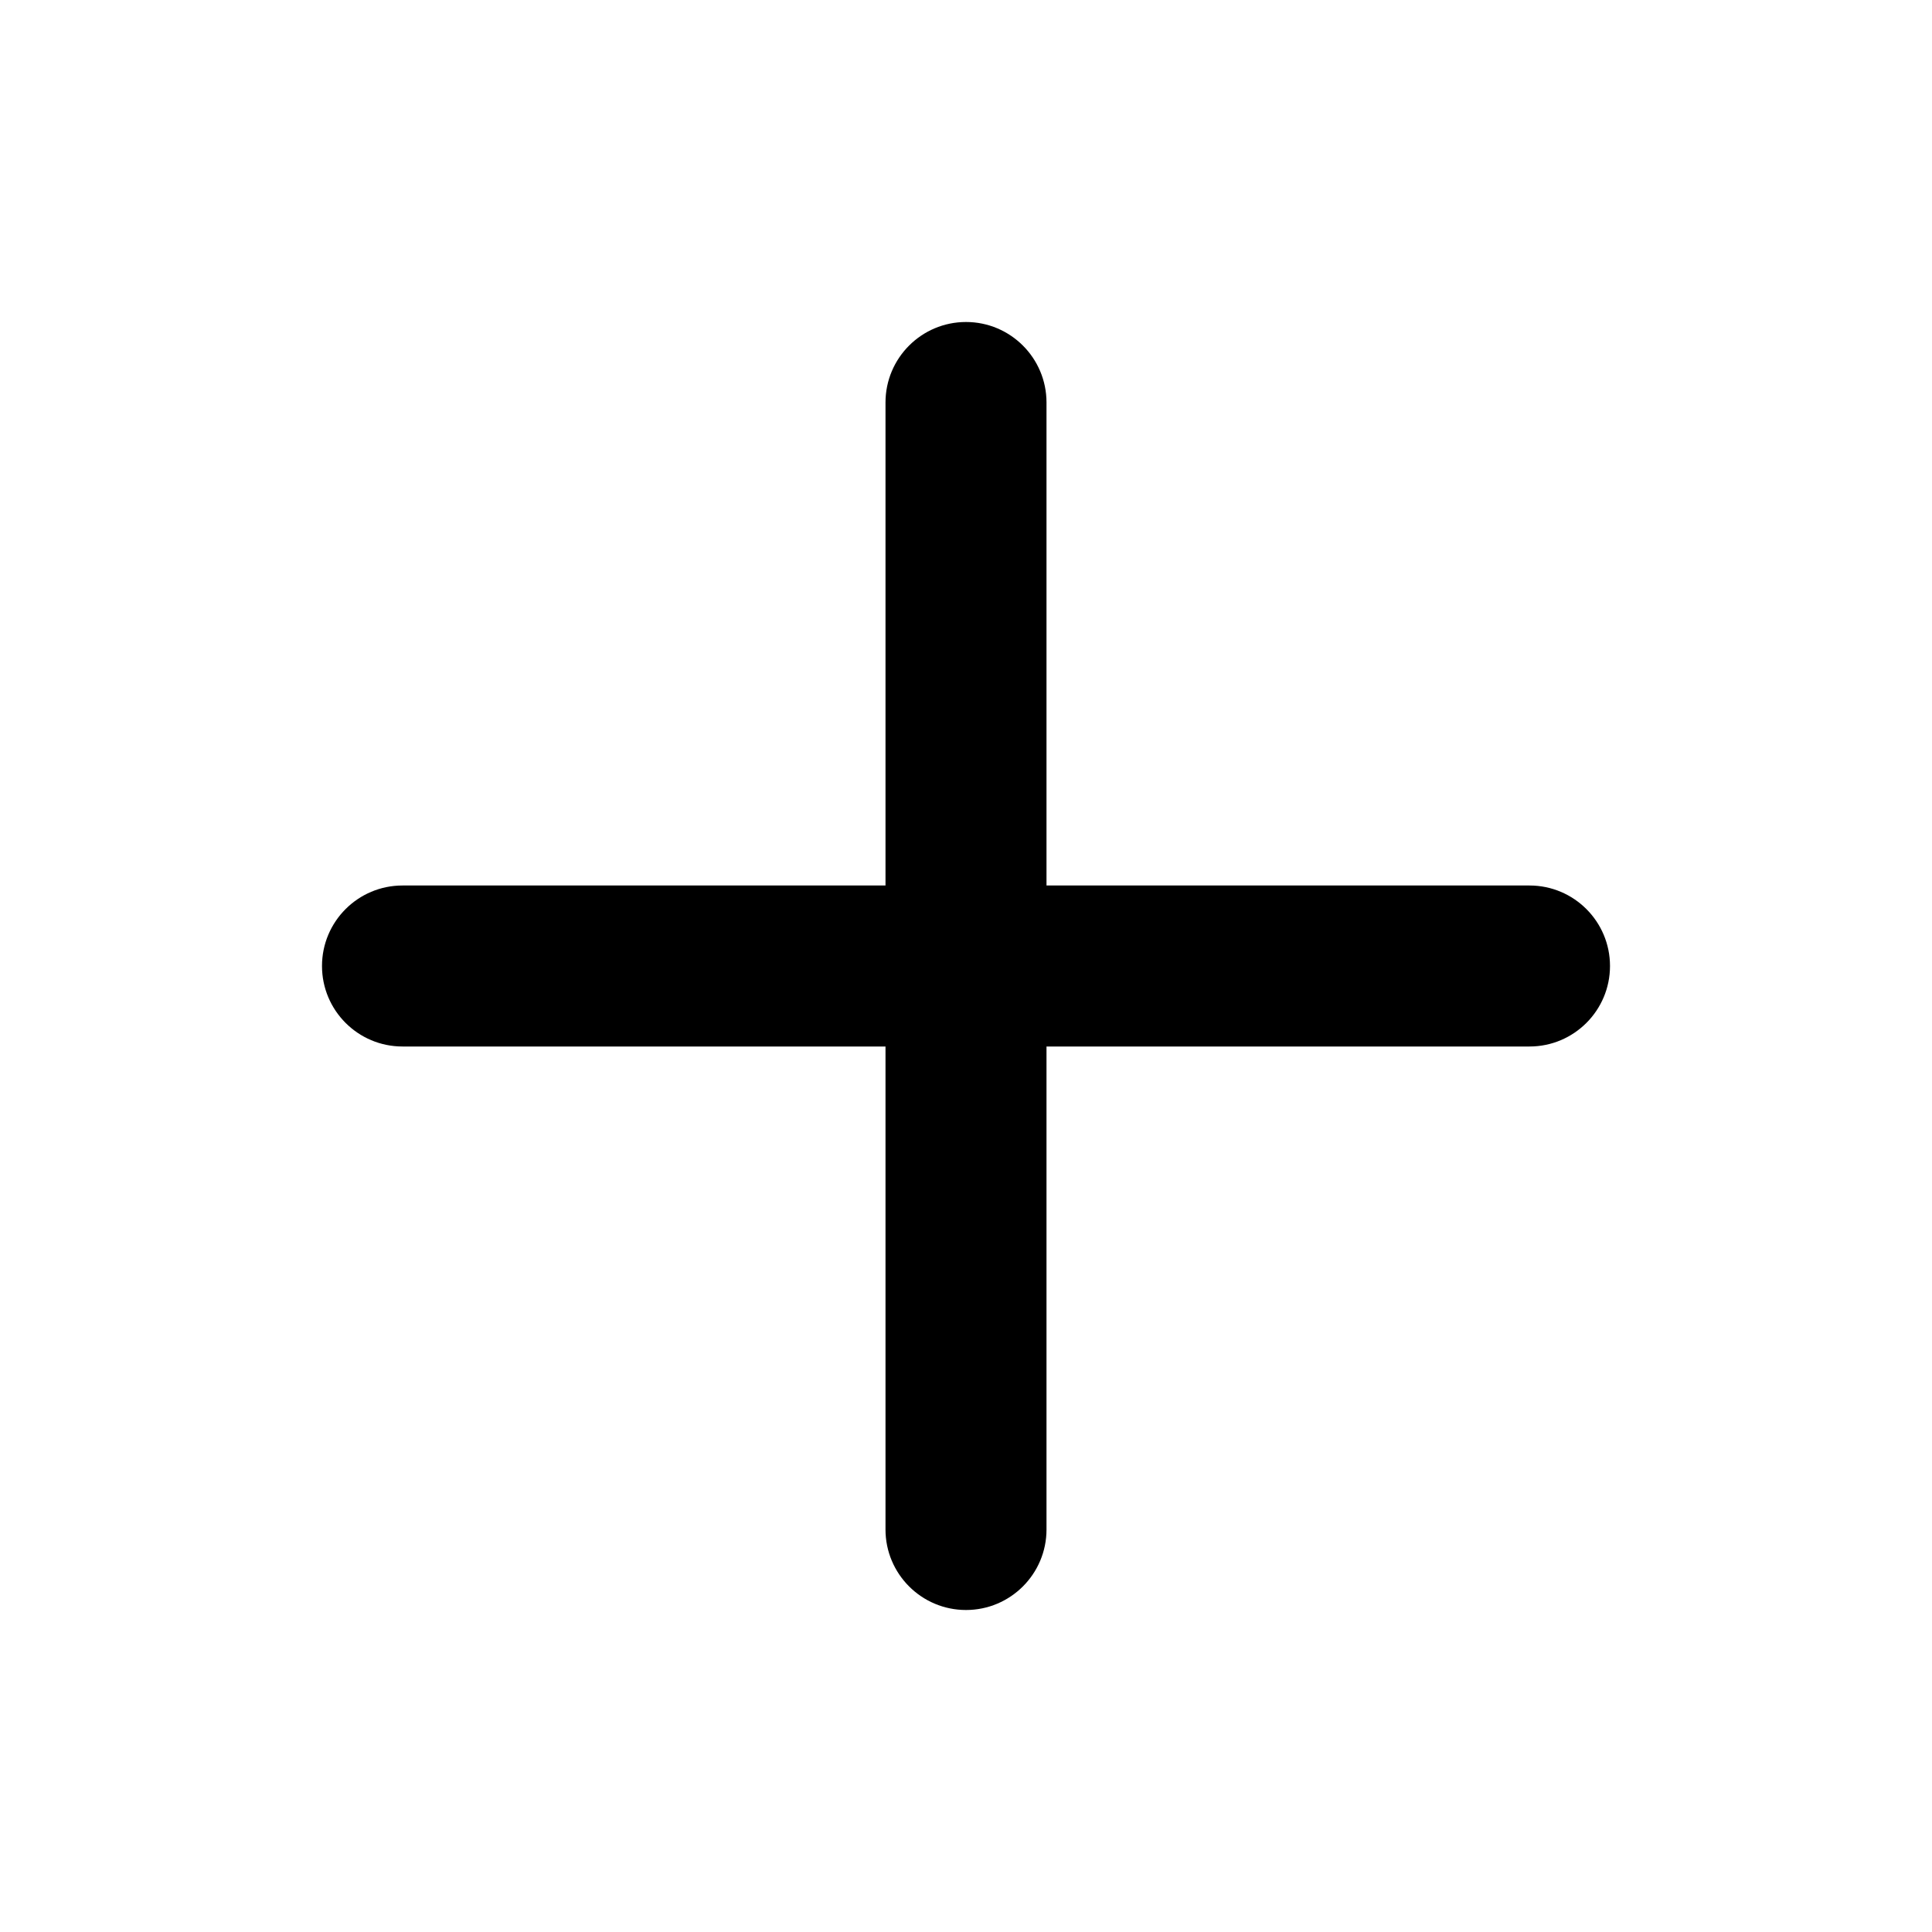
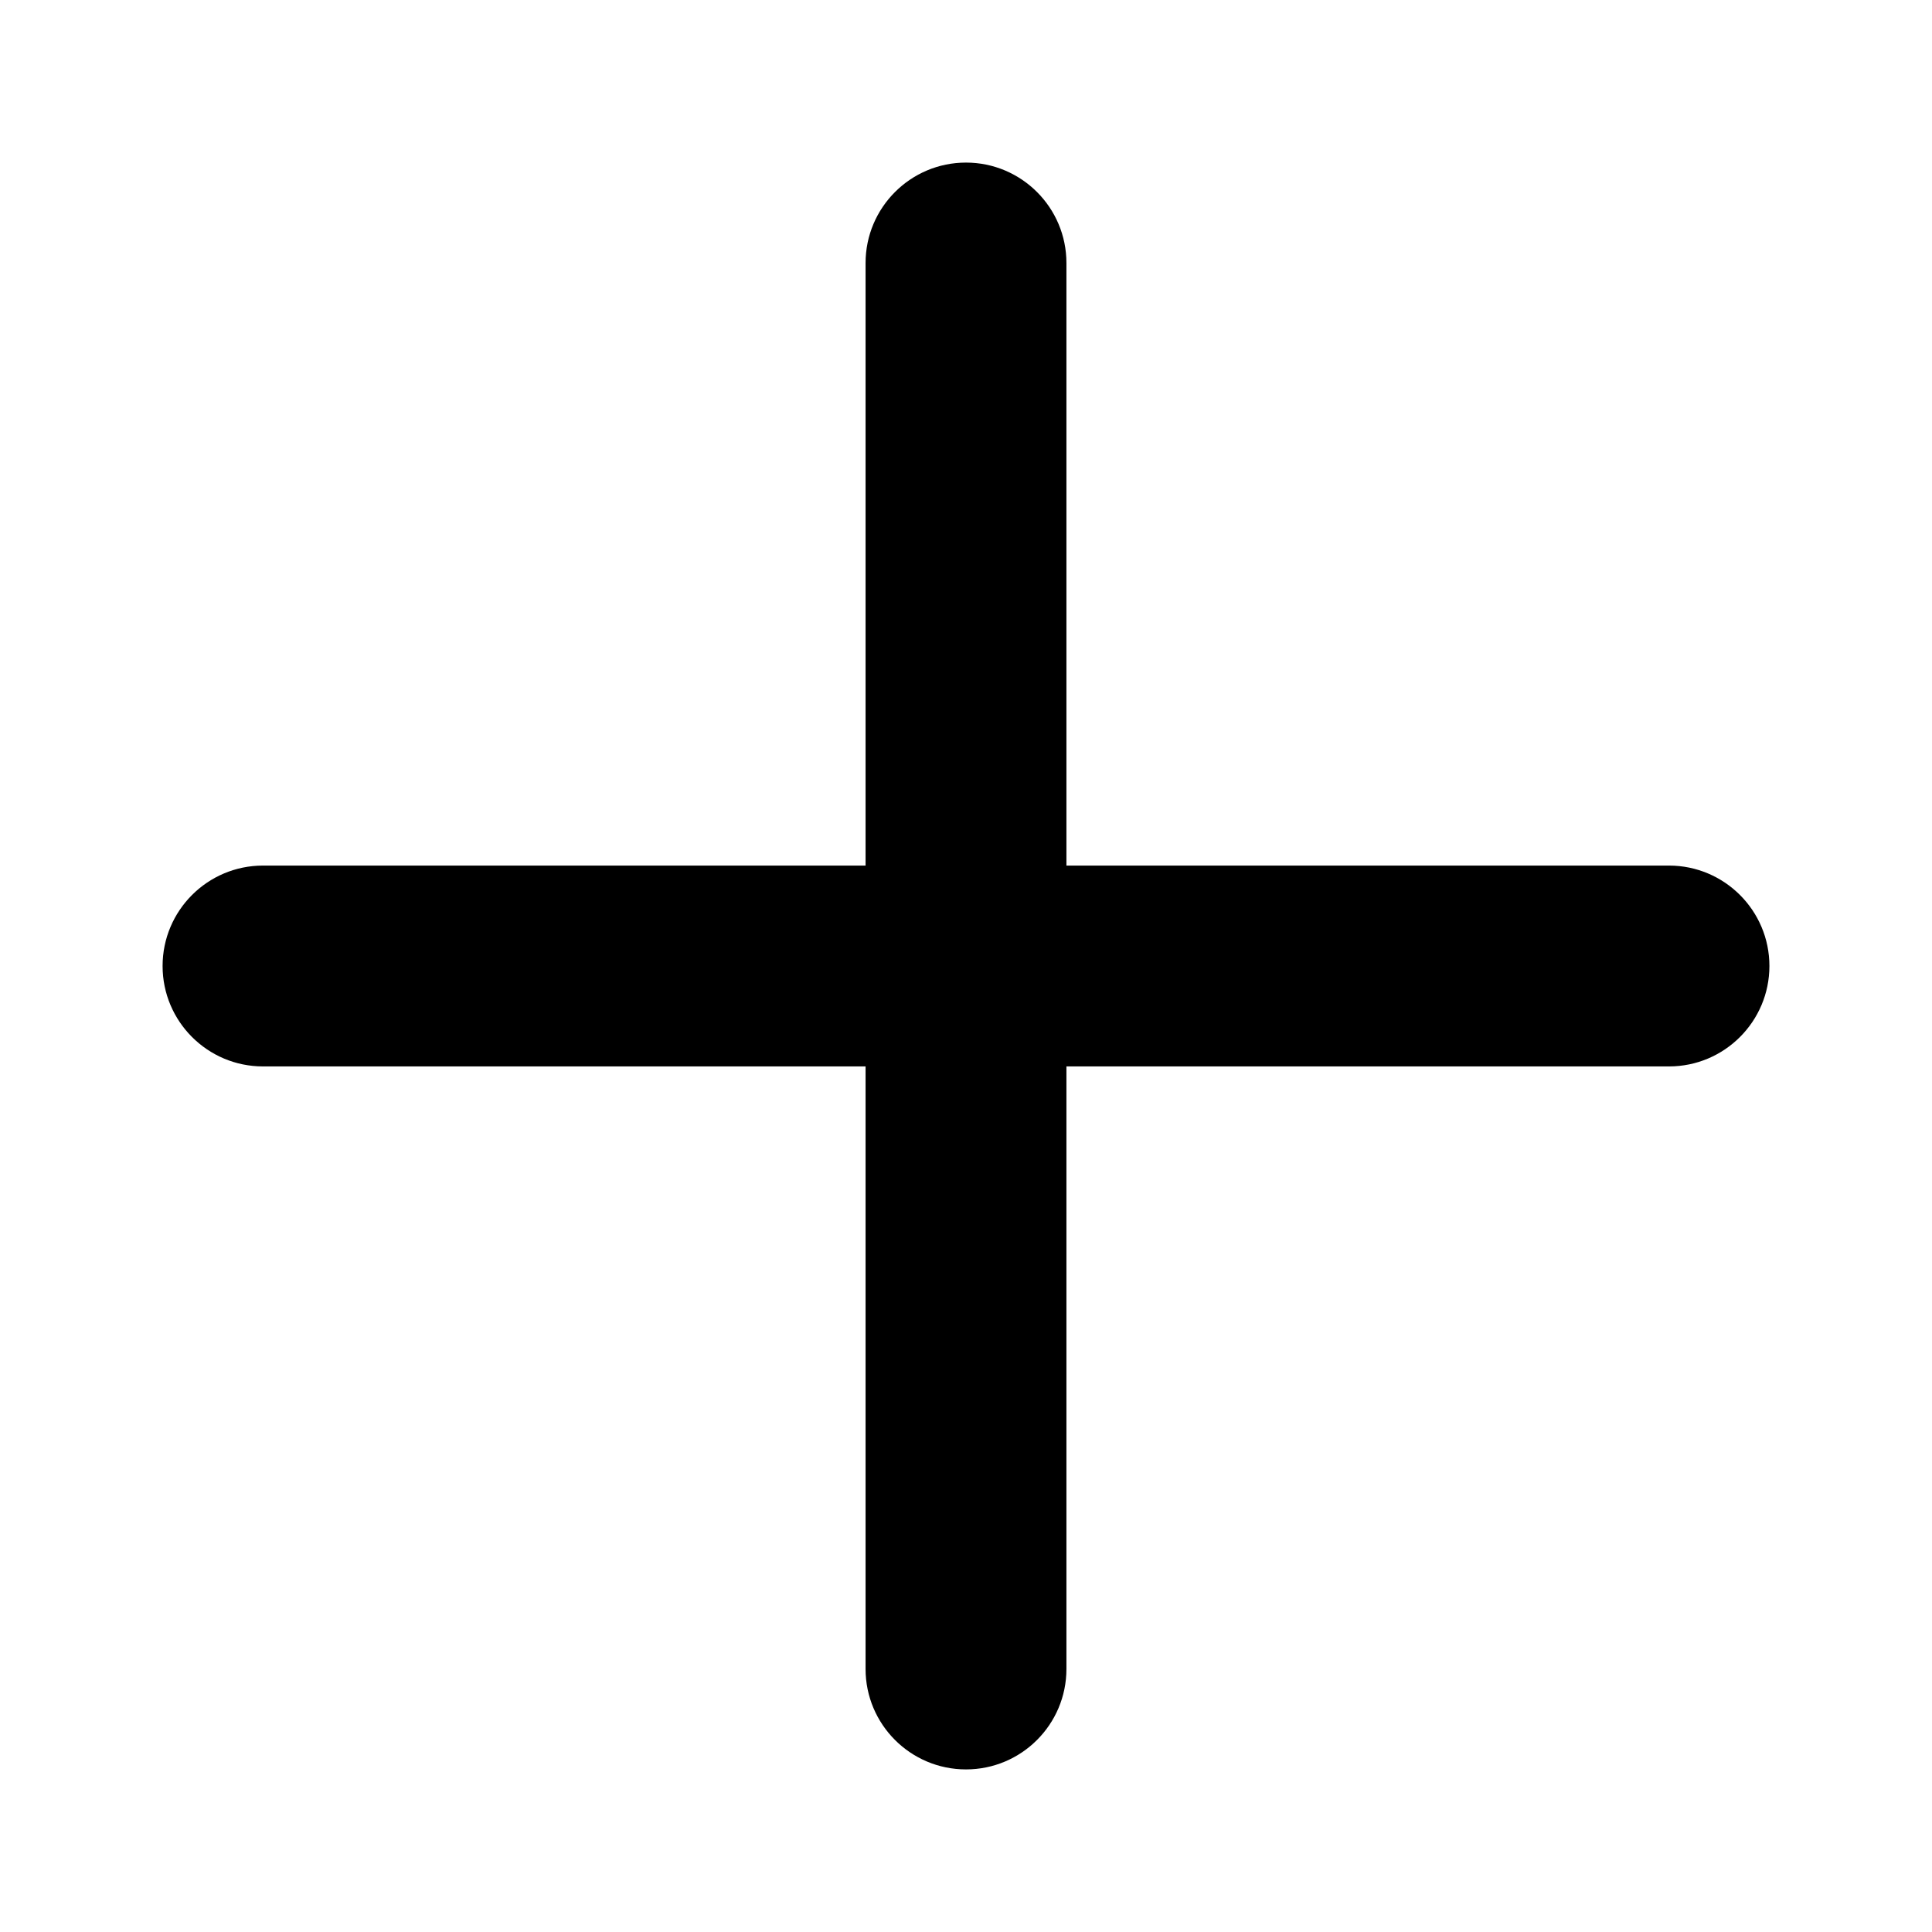
- <svg xmlns="http://www.w3.org/2000/svg" viewBox="0 0 24 24" fill="none">
-   <path fill-rule="evenodd" clip-rule="evenodd" d="M12 4C12.552 4 13 4.448 13 5V11H19C19.552 11 20 11.448 20 12C20 12.552 19.552 13 19 13H13V19C13 19.552 12.552 20 12 20C11.448 20 11 19.552 11 19V13H5C4.448 13 4 12.552 4 12C4 11.448 4.448 11 5 11H11V5C11 4.448 11.448 4 12 4Z" fill="#000000" />
+ <svg xmlns="http://www.w3.org/2000/svg" viewBox="2.381 2.381 19.238 19.238" fill="none" width="24" height="24" color="currentColor">
+   <path fill-rule="evenodd" clip-rule="evenodd" d="M12 4C12.552 4 13 4.448 13 5V11H19C19.552 11 20 11.448 20 12C20 12.552 19.552 13 19 13H13V19C13 19.552 12.552 20 12 20C11.448 20 11 19.552 11 19V13H5C4.448 13 4 12.552 4 12C4 11.448 4.448 11 5 11H11V5C11 4.448 11.448 4 12 4Z" fill="currentColor" />
</svg>
